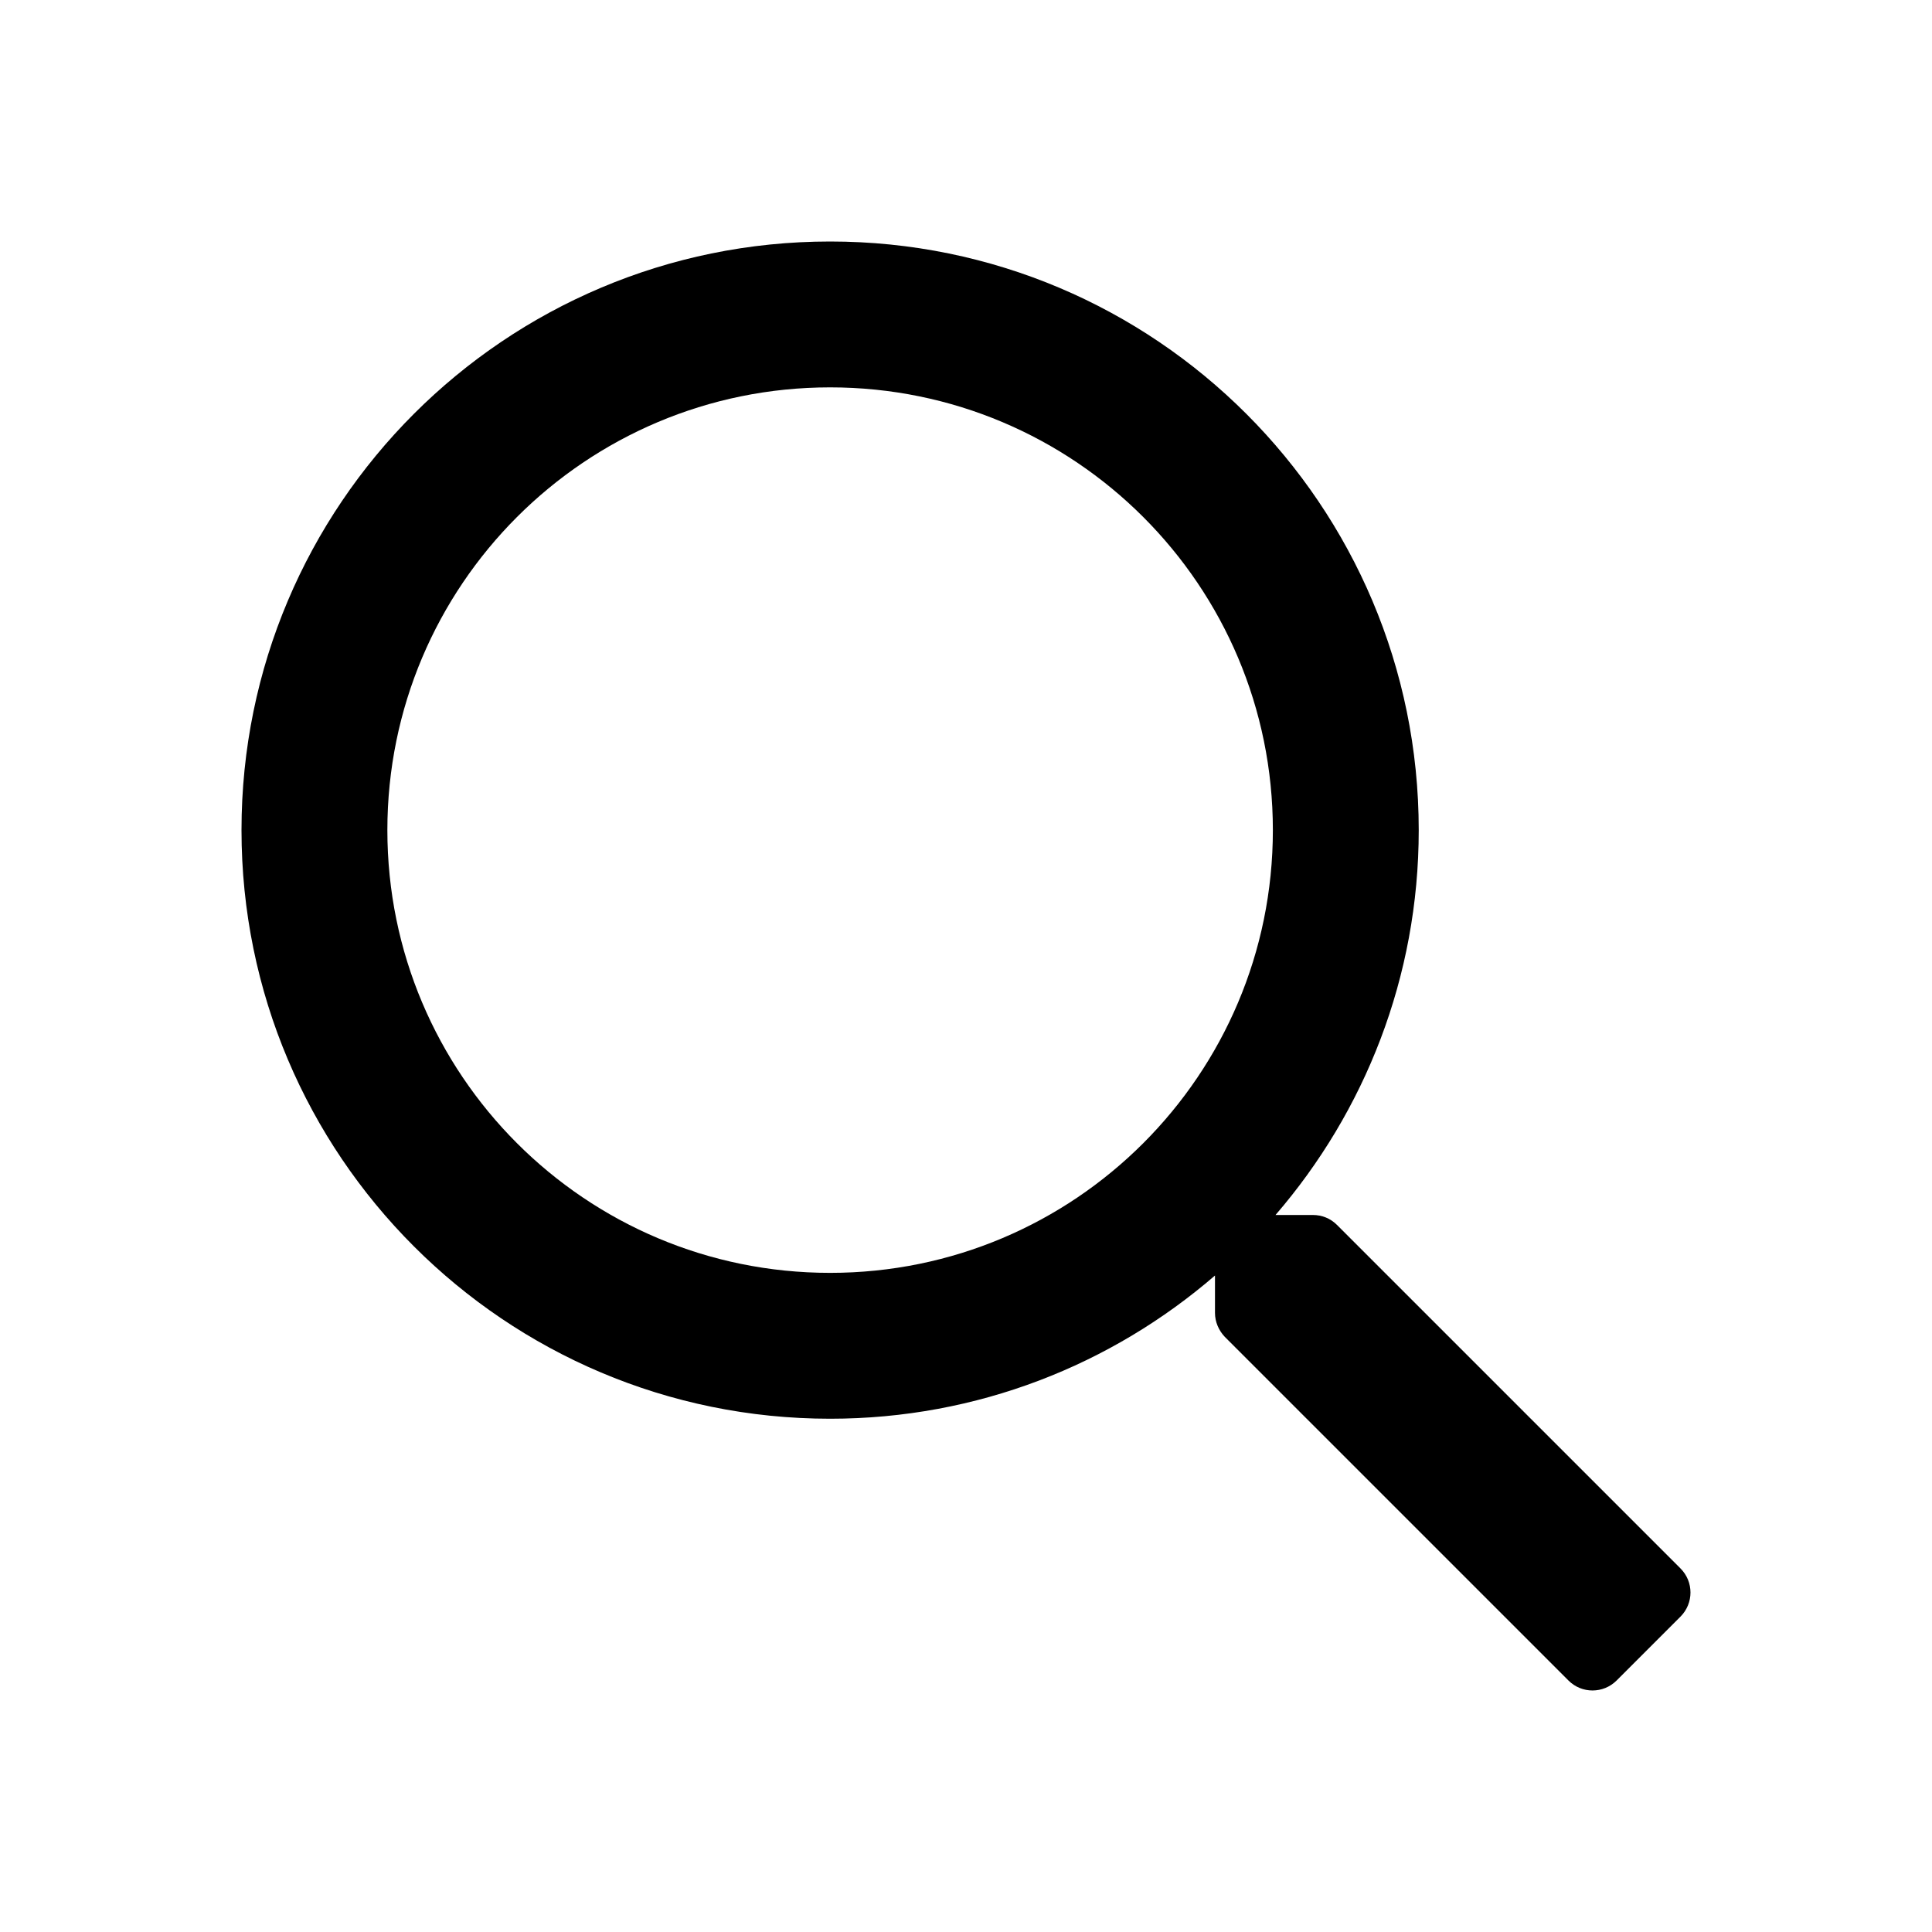
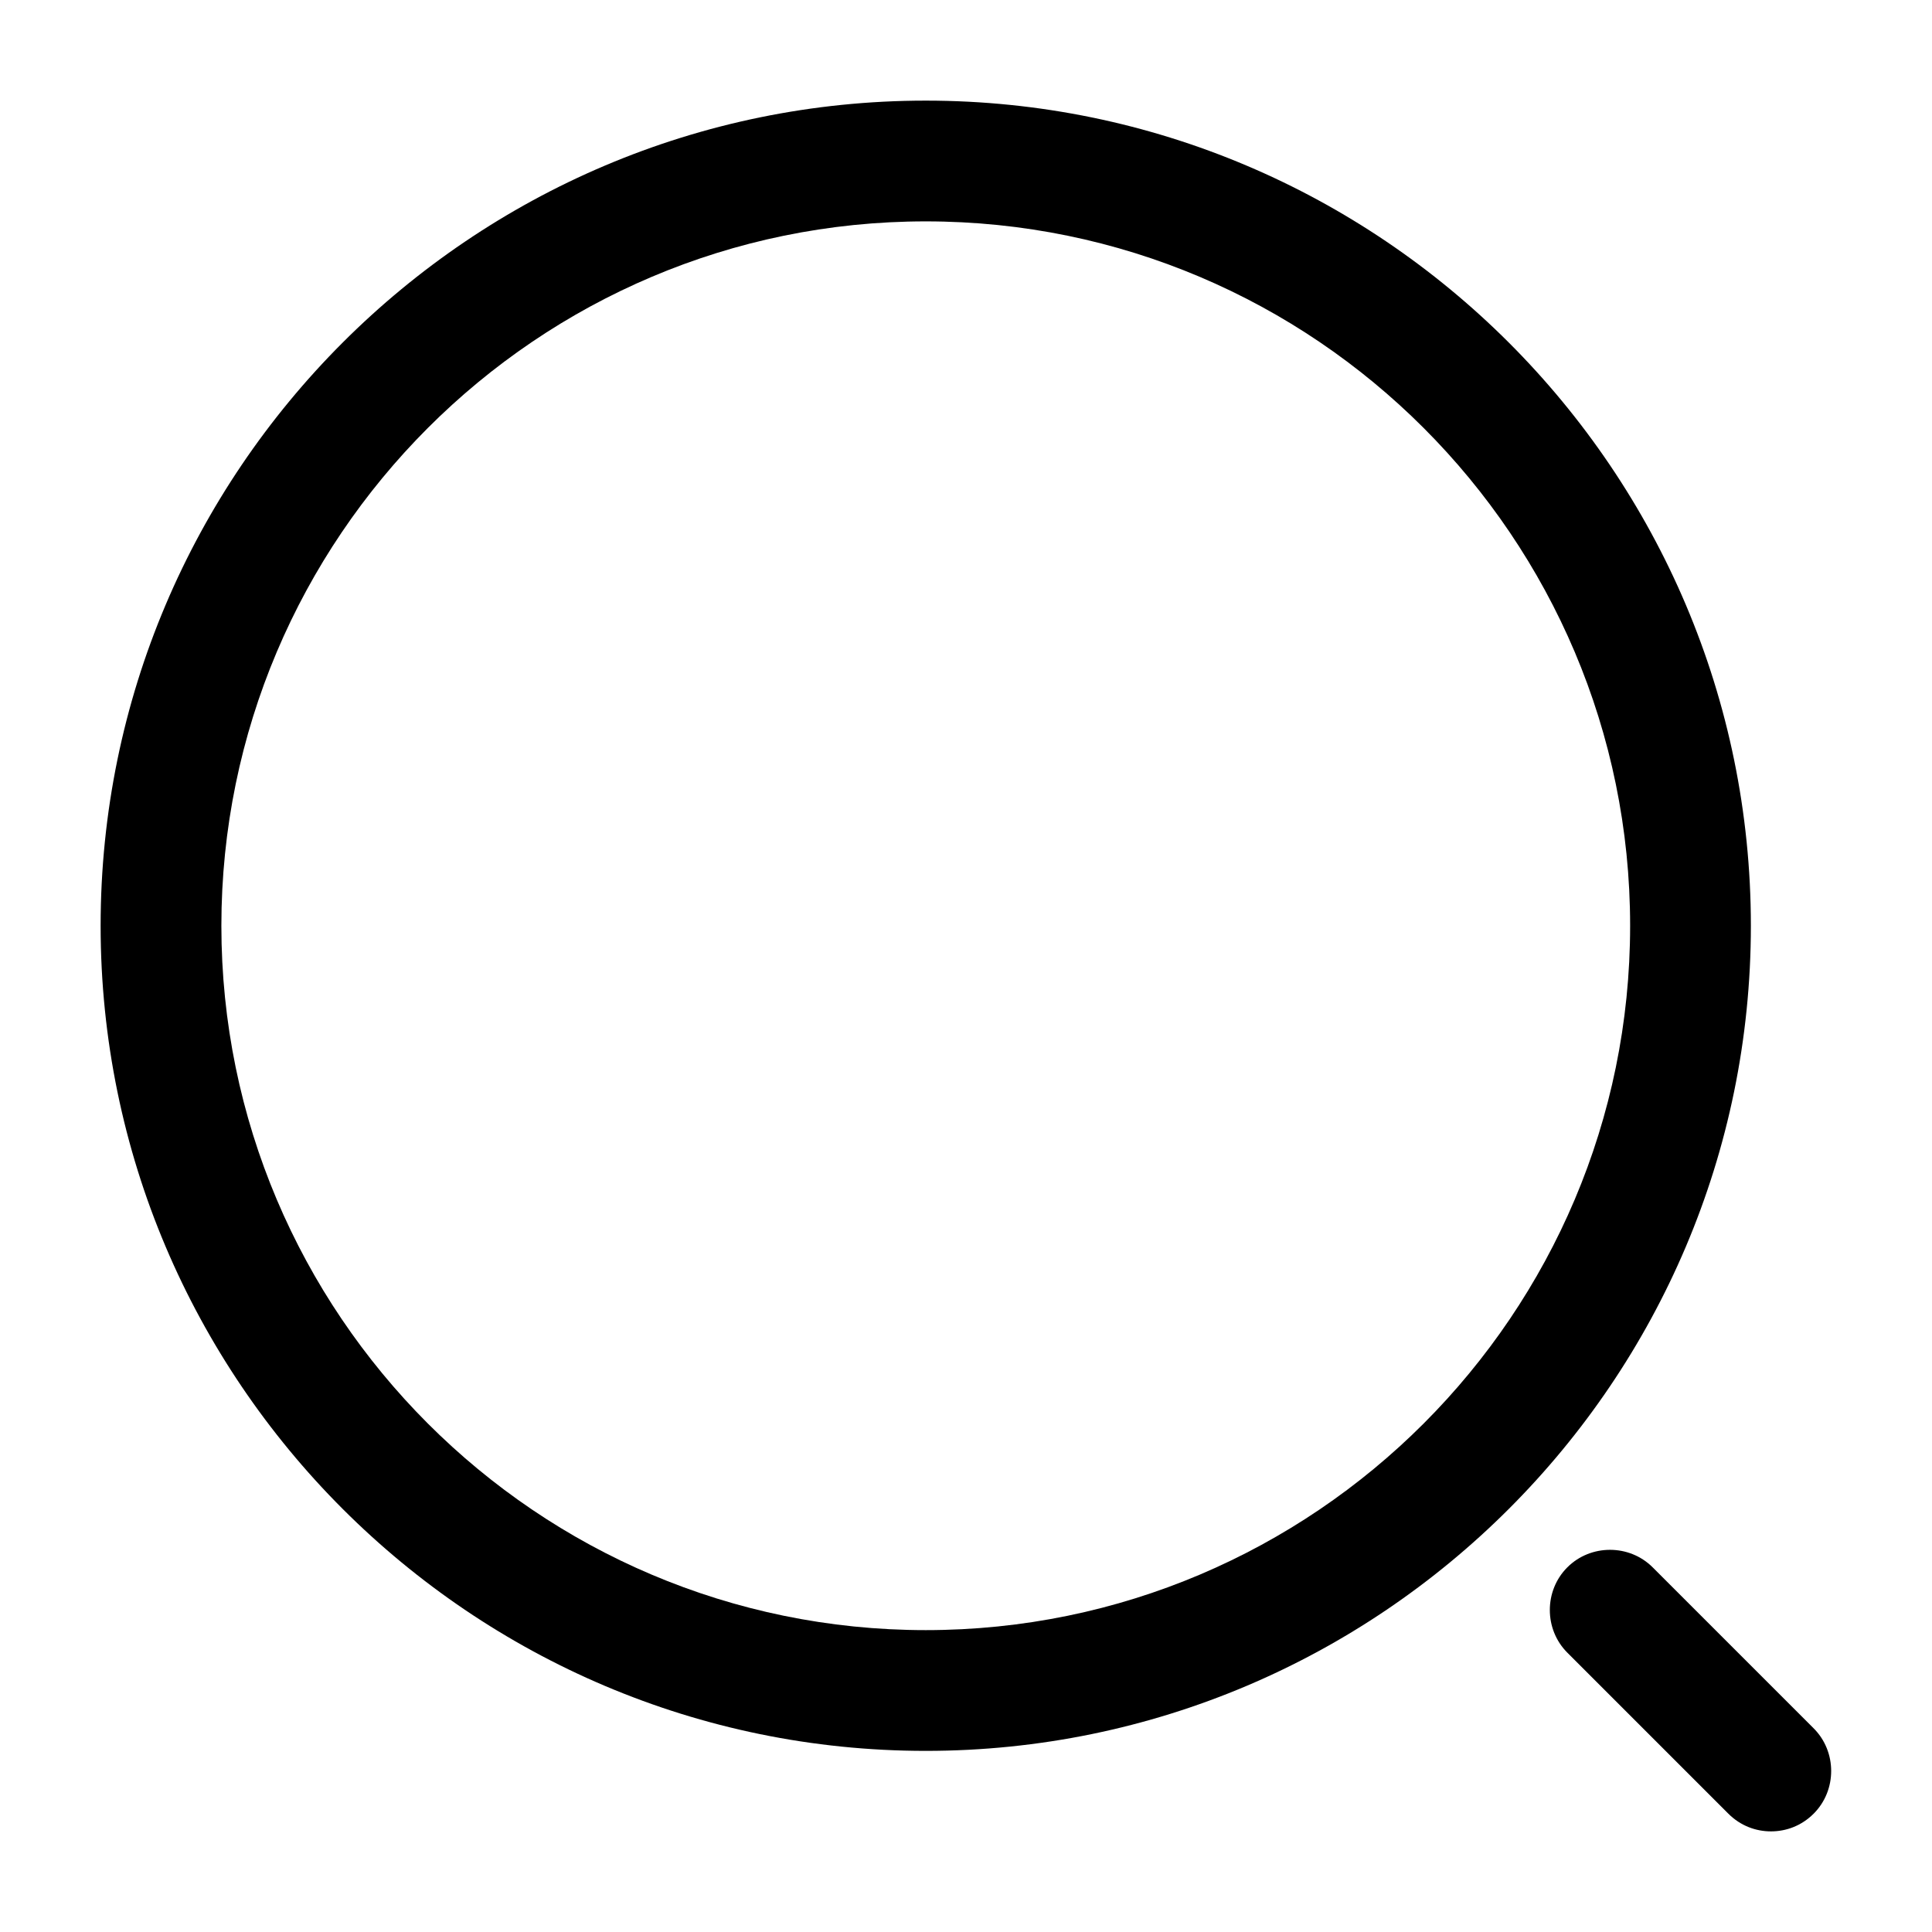
- <svg xmlns="http://www.w3.org/2000/svg" version="1.1" x="0px" y="0px" viewBox="0 0 24 24" style="enable-background:new 0 0 24 24;" xml:space="preserve">
-   <g id="search">
-     <path d="M20.876,19.484l-4.268-4.268c-0.081-0.081-0.186-0.123-0.299-0.123h-0.464c1.107-1.283,1.779-2.953,1.779-4.781   C17.624,6.273,14.351,3,10.312,3S3,6.273,3,10.312s3.273,7.312,7.312,7.312c1.828,0,3.498-0.671,4.781-1.779v0.464   c0,0.112,0.046,0.218,0.123,0.299l4.268,4.268c0.165,0.165,0.432,0.165,0.598,0l0.794-0.794   C21.041,19.916,21.041,19.649,20.876,19.484z M10.312,15.812c-3.039,0-5.5-2.461-5.5-5.5s2.461-5.5,5.5-5.5s5.5,2.461,5.5,5.5   S13.351,15.812,10.312,15.812z" />
-   </g>
-   <g id="レイヤー_1">
- </g>
+ <svg xmlns="http://www.w3.org/2000/svg" viewBox="0 0 24 24">
+   <path d="M11.5 21.75C5.85 21.75 1.25 17.15 1.25 11.5C1.25 5.85 5.85 1.25 11.5 1.25C17.15 1.25 21.75 5.85 21.75 11.5C21.75 17.15 17.15 21.75 11.5 21.75ZM11.5 2.75C6.67 2.75 2.75 6.68 2.75 11.5C2.75 16.32 6.67 20.25 11.5 20.25C16.33 20.25 20.25 16.32 20.25 11.5C20.25 6.68 16.33 2.75 11.5 2.75Z" />
+   <path d="M22 22.75C21.81 22.75 21.62 22.68 21.47 22.53L19.47 20.53C19.18 20.24 19.18 19.76 19.47 19.47C19.76 19.18 20.24 19.18 20.53 19.47L22.53 21.47C22.82 21.76 22.82 22.24 22.53 22.53C22.38 22.68 22.19 22.75 22 22.75Z" />
</svg>
